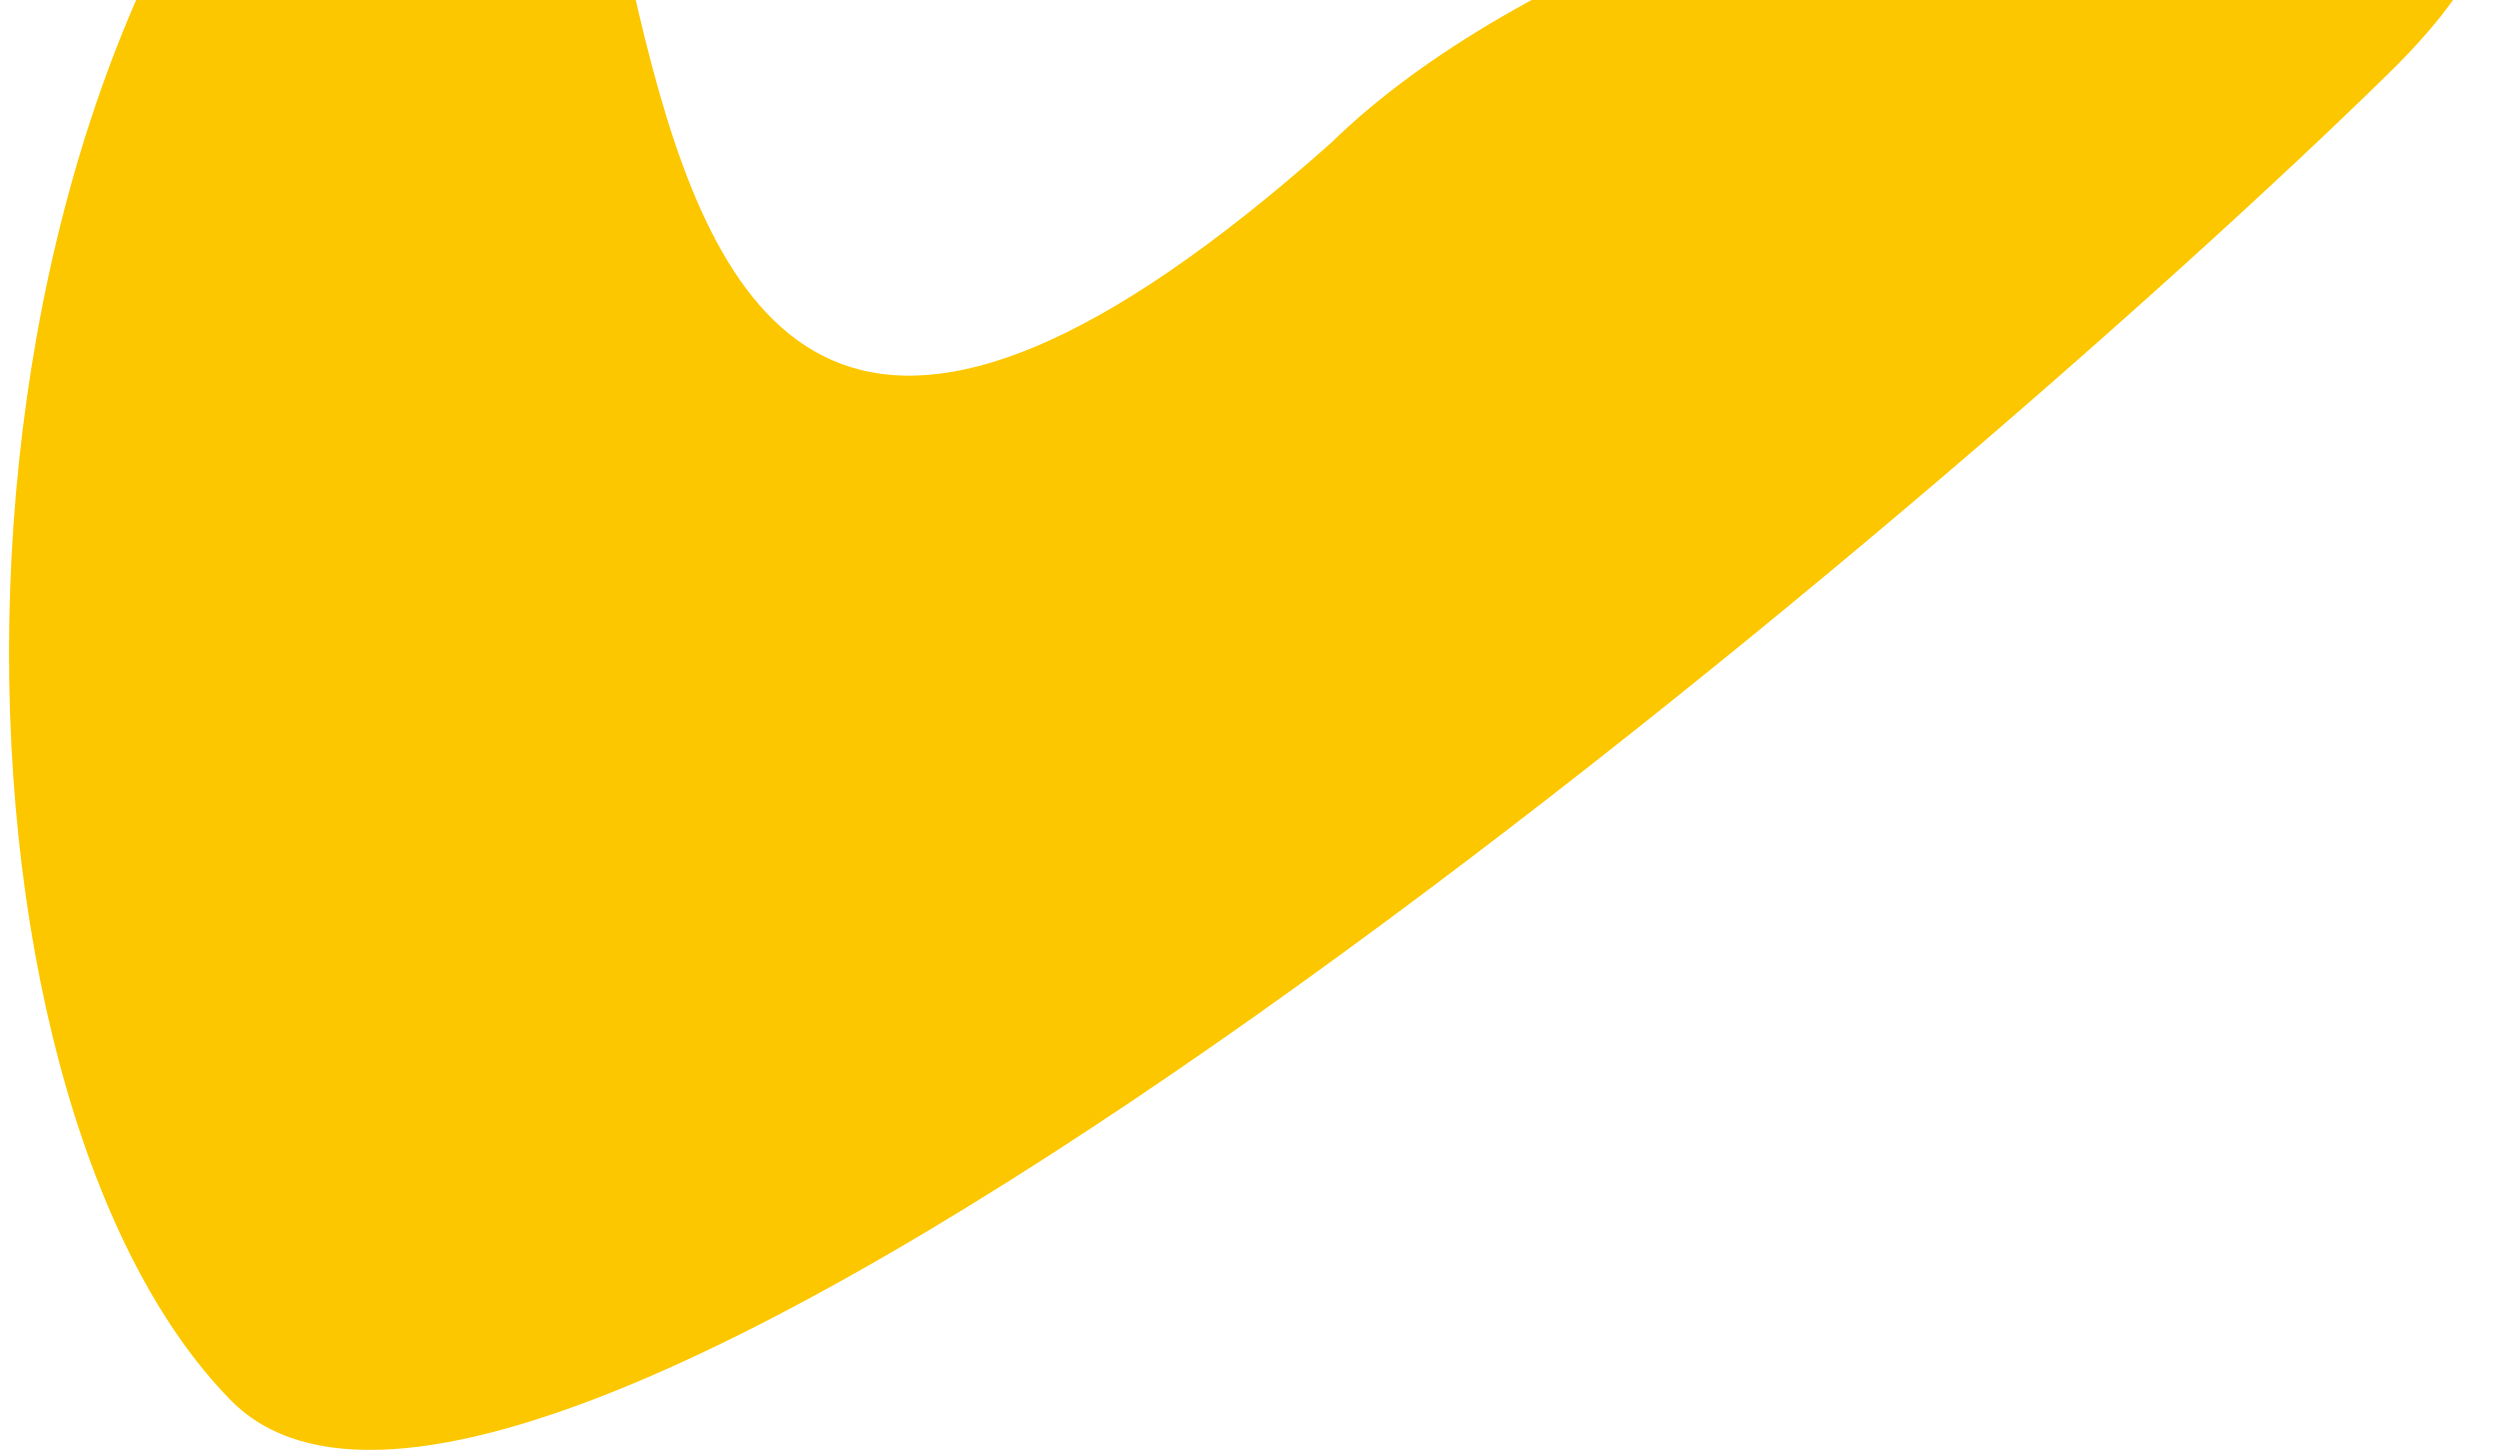
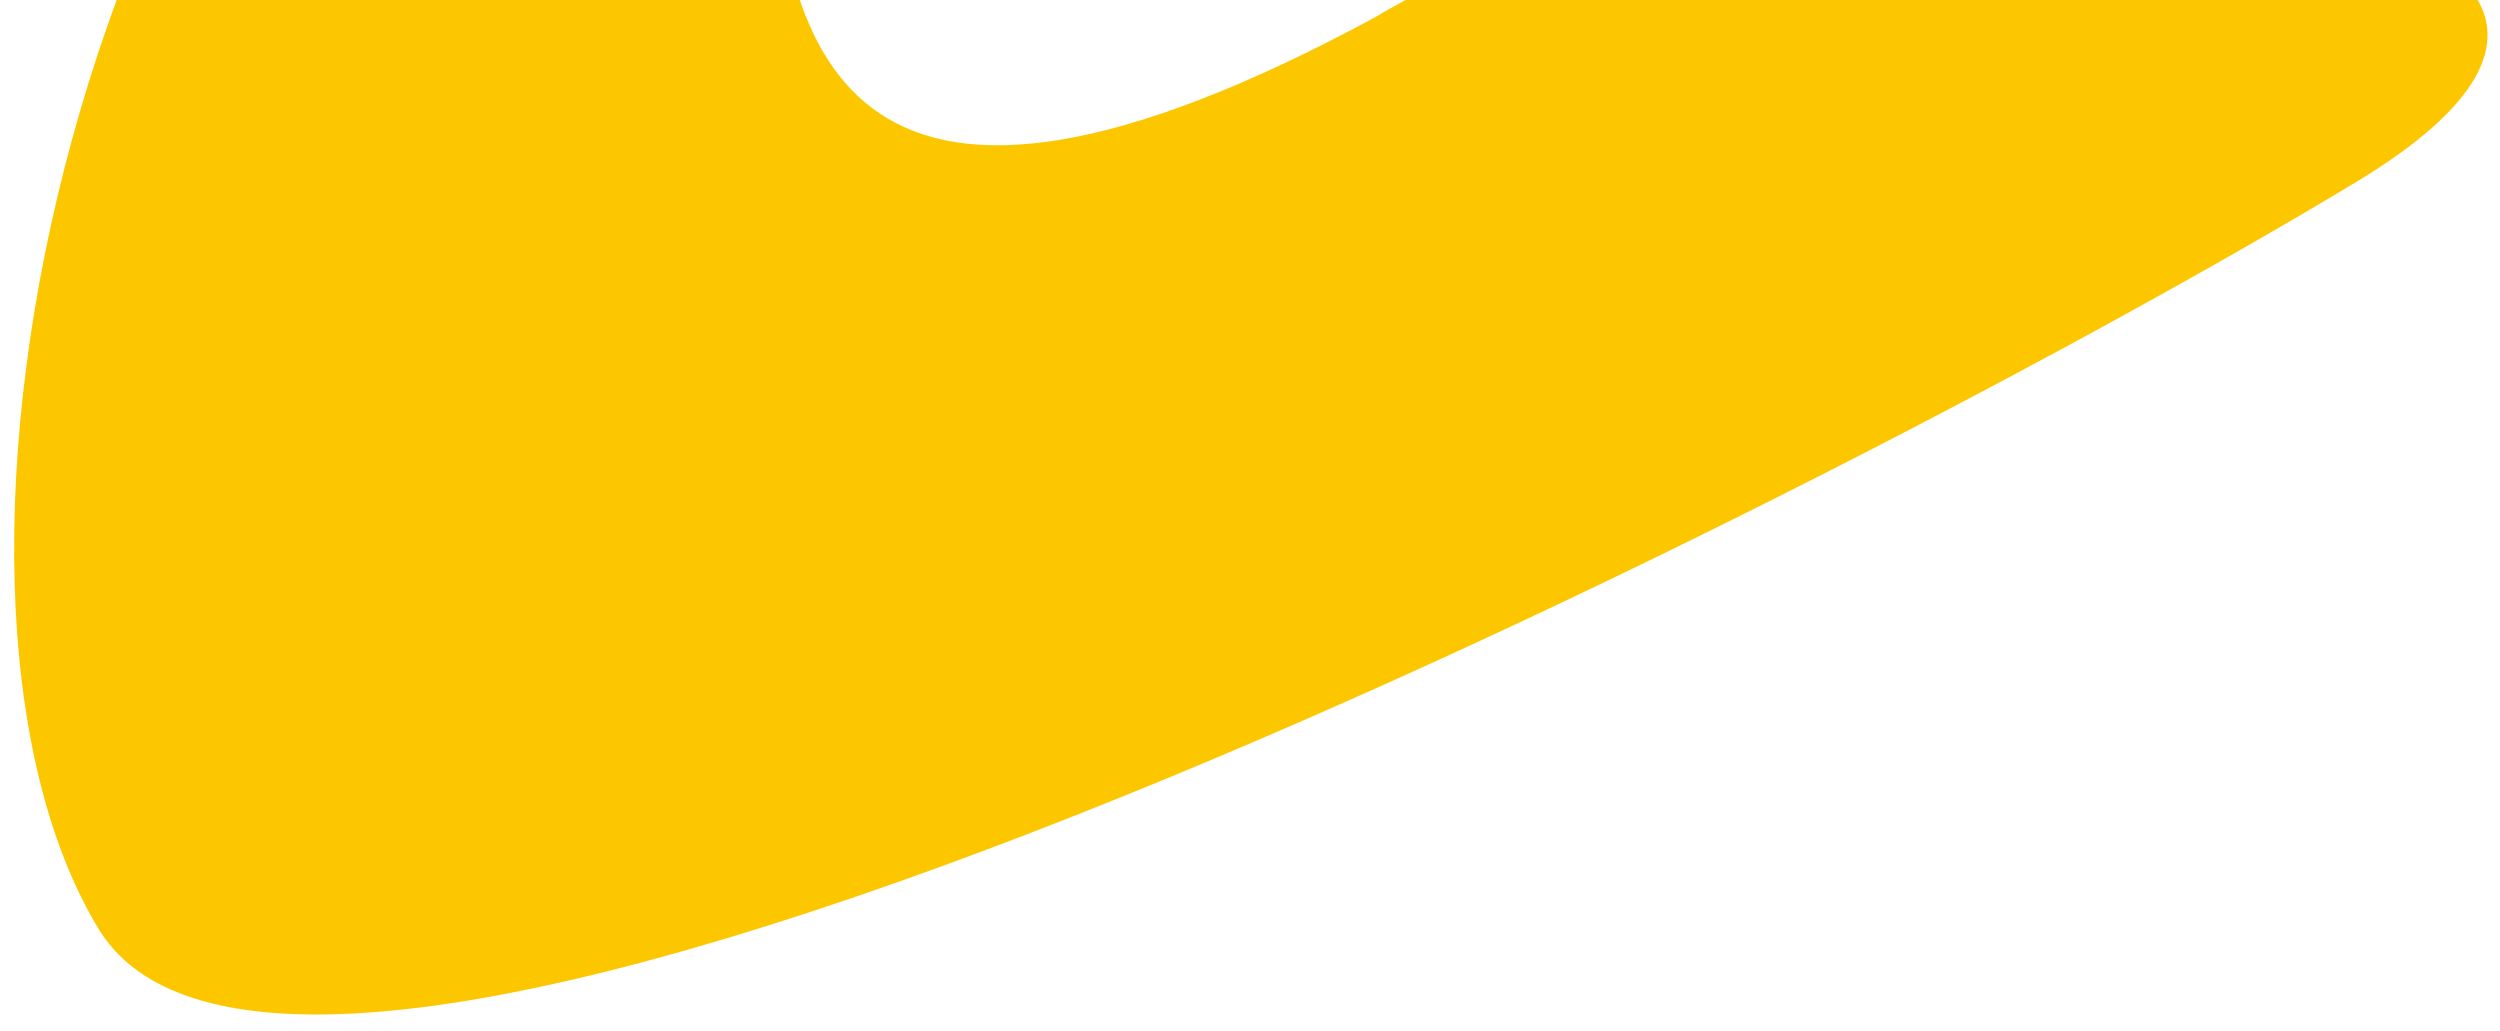
- <svg xmlns="http://www.w3.org/2000/svg" width="237" height="138" viewBox="0 0 237 138" fill="none">
-   <path d="M21.857 132.723C-6.772 103.52 -8.939 11.016 32.995 -30.093C74.929 -71.202 36.761 93.07 126.154 13.576C161.878 -21.445 268.442 -34.216 226.508 6.893C184.574 48.002 50.485 161.926 21.857 132.723Z" fill="#FDC700" />
+ <svg xmlns="http://www.w3.org/2000/svg" width="97" height="40" viewBox="0 0 97 40" fill="none">
+   <path d="M3.815 36.025C-4.312 22.577 3.045 -12.205 22.355 -23.875C41.666 -35.545 12.889 22.513 53.336 0.68C69.787 -9.262 110.763 -4.629 91.453 7.041C72.142 18.711 11.942 49.473 3.815 36.025Z" fill="#FDC700" />
</svg>
